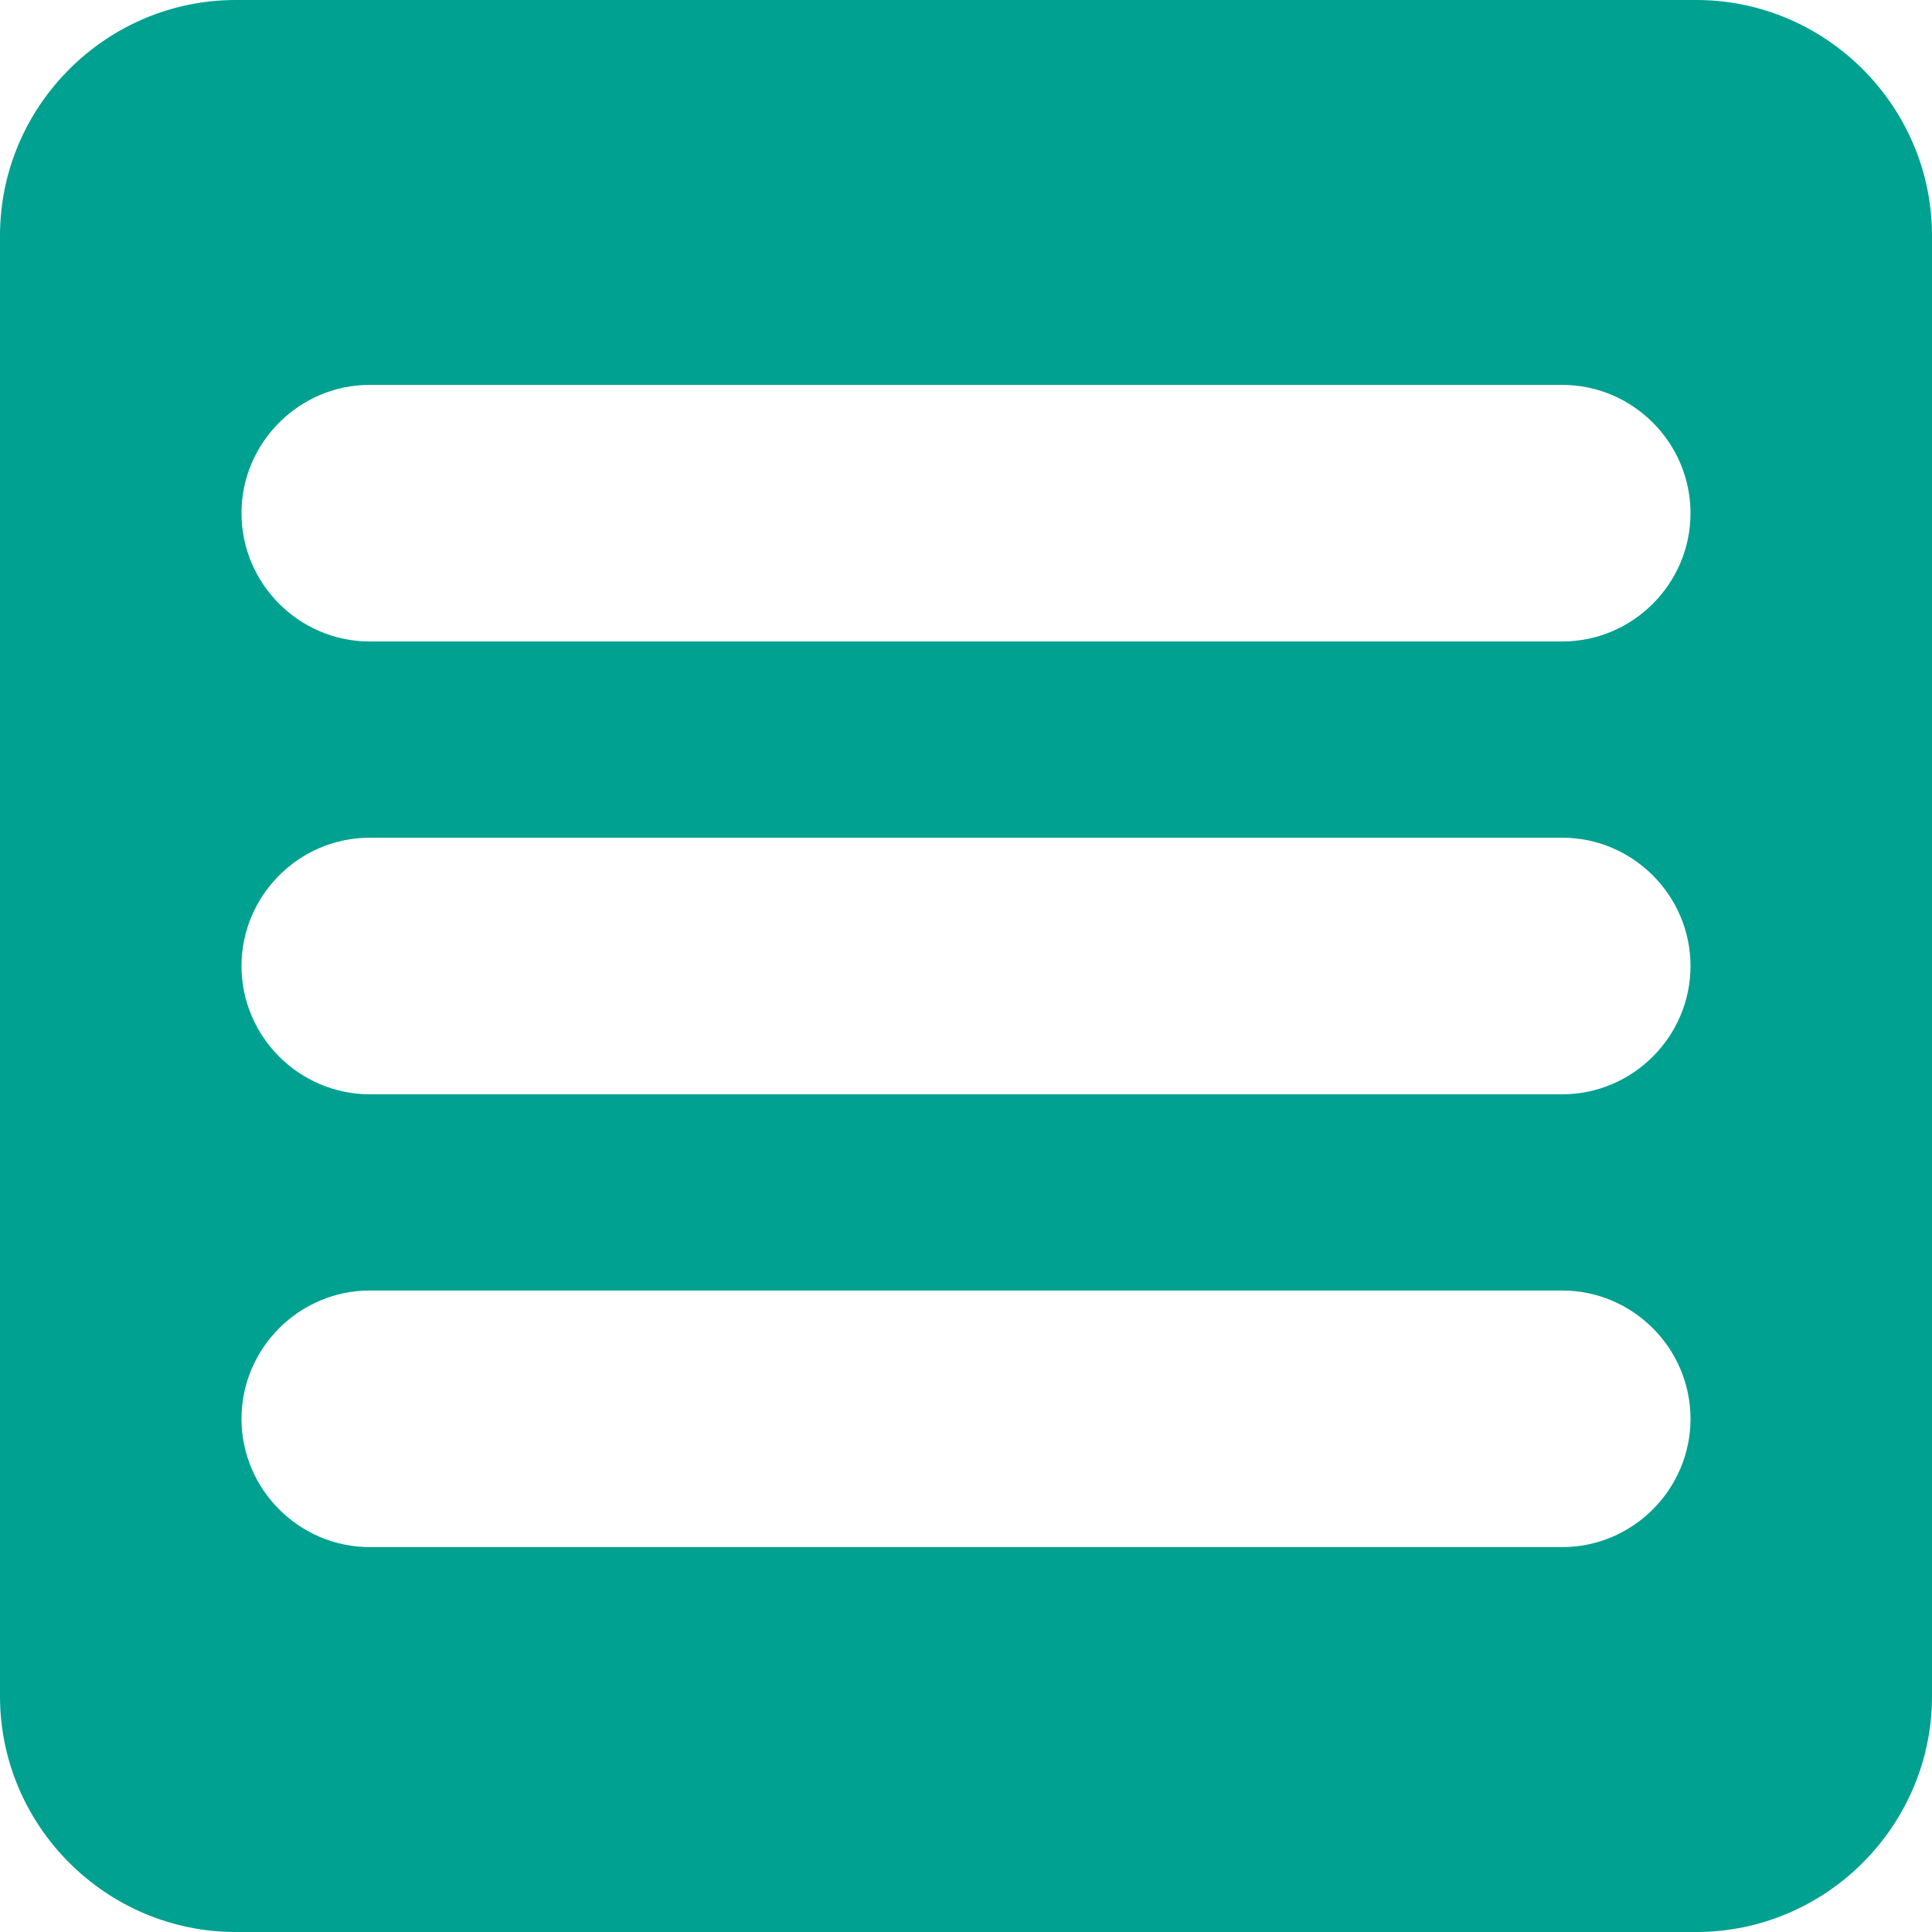
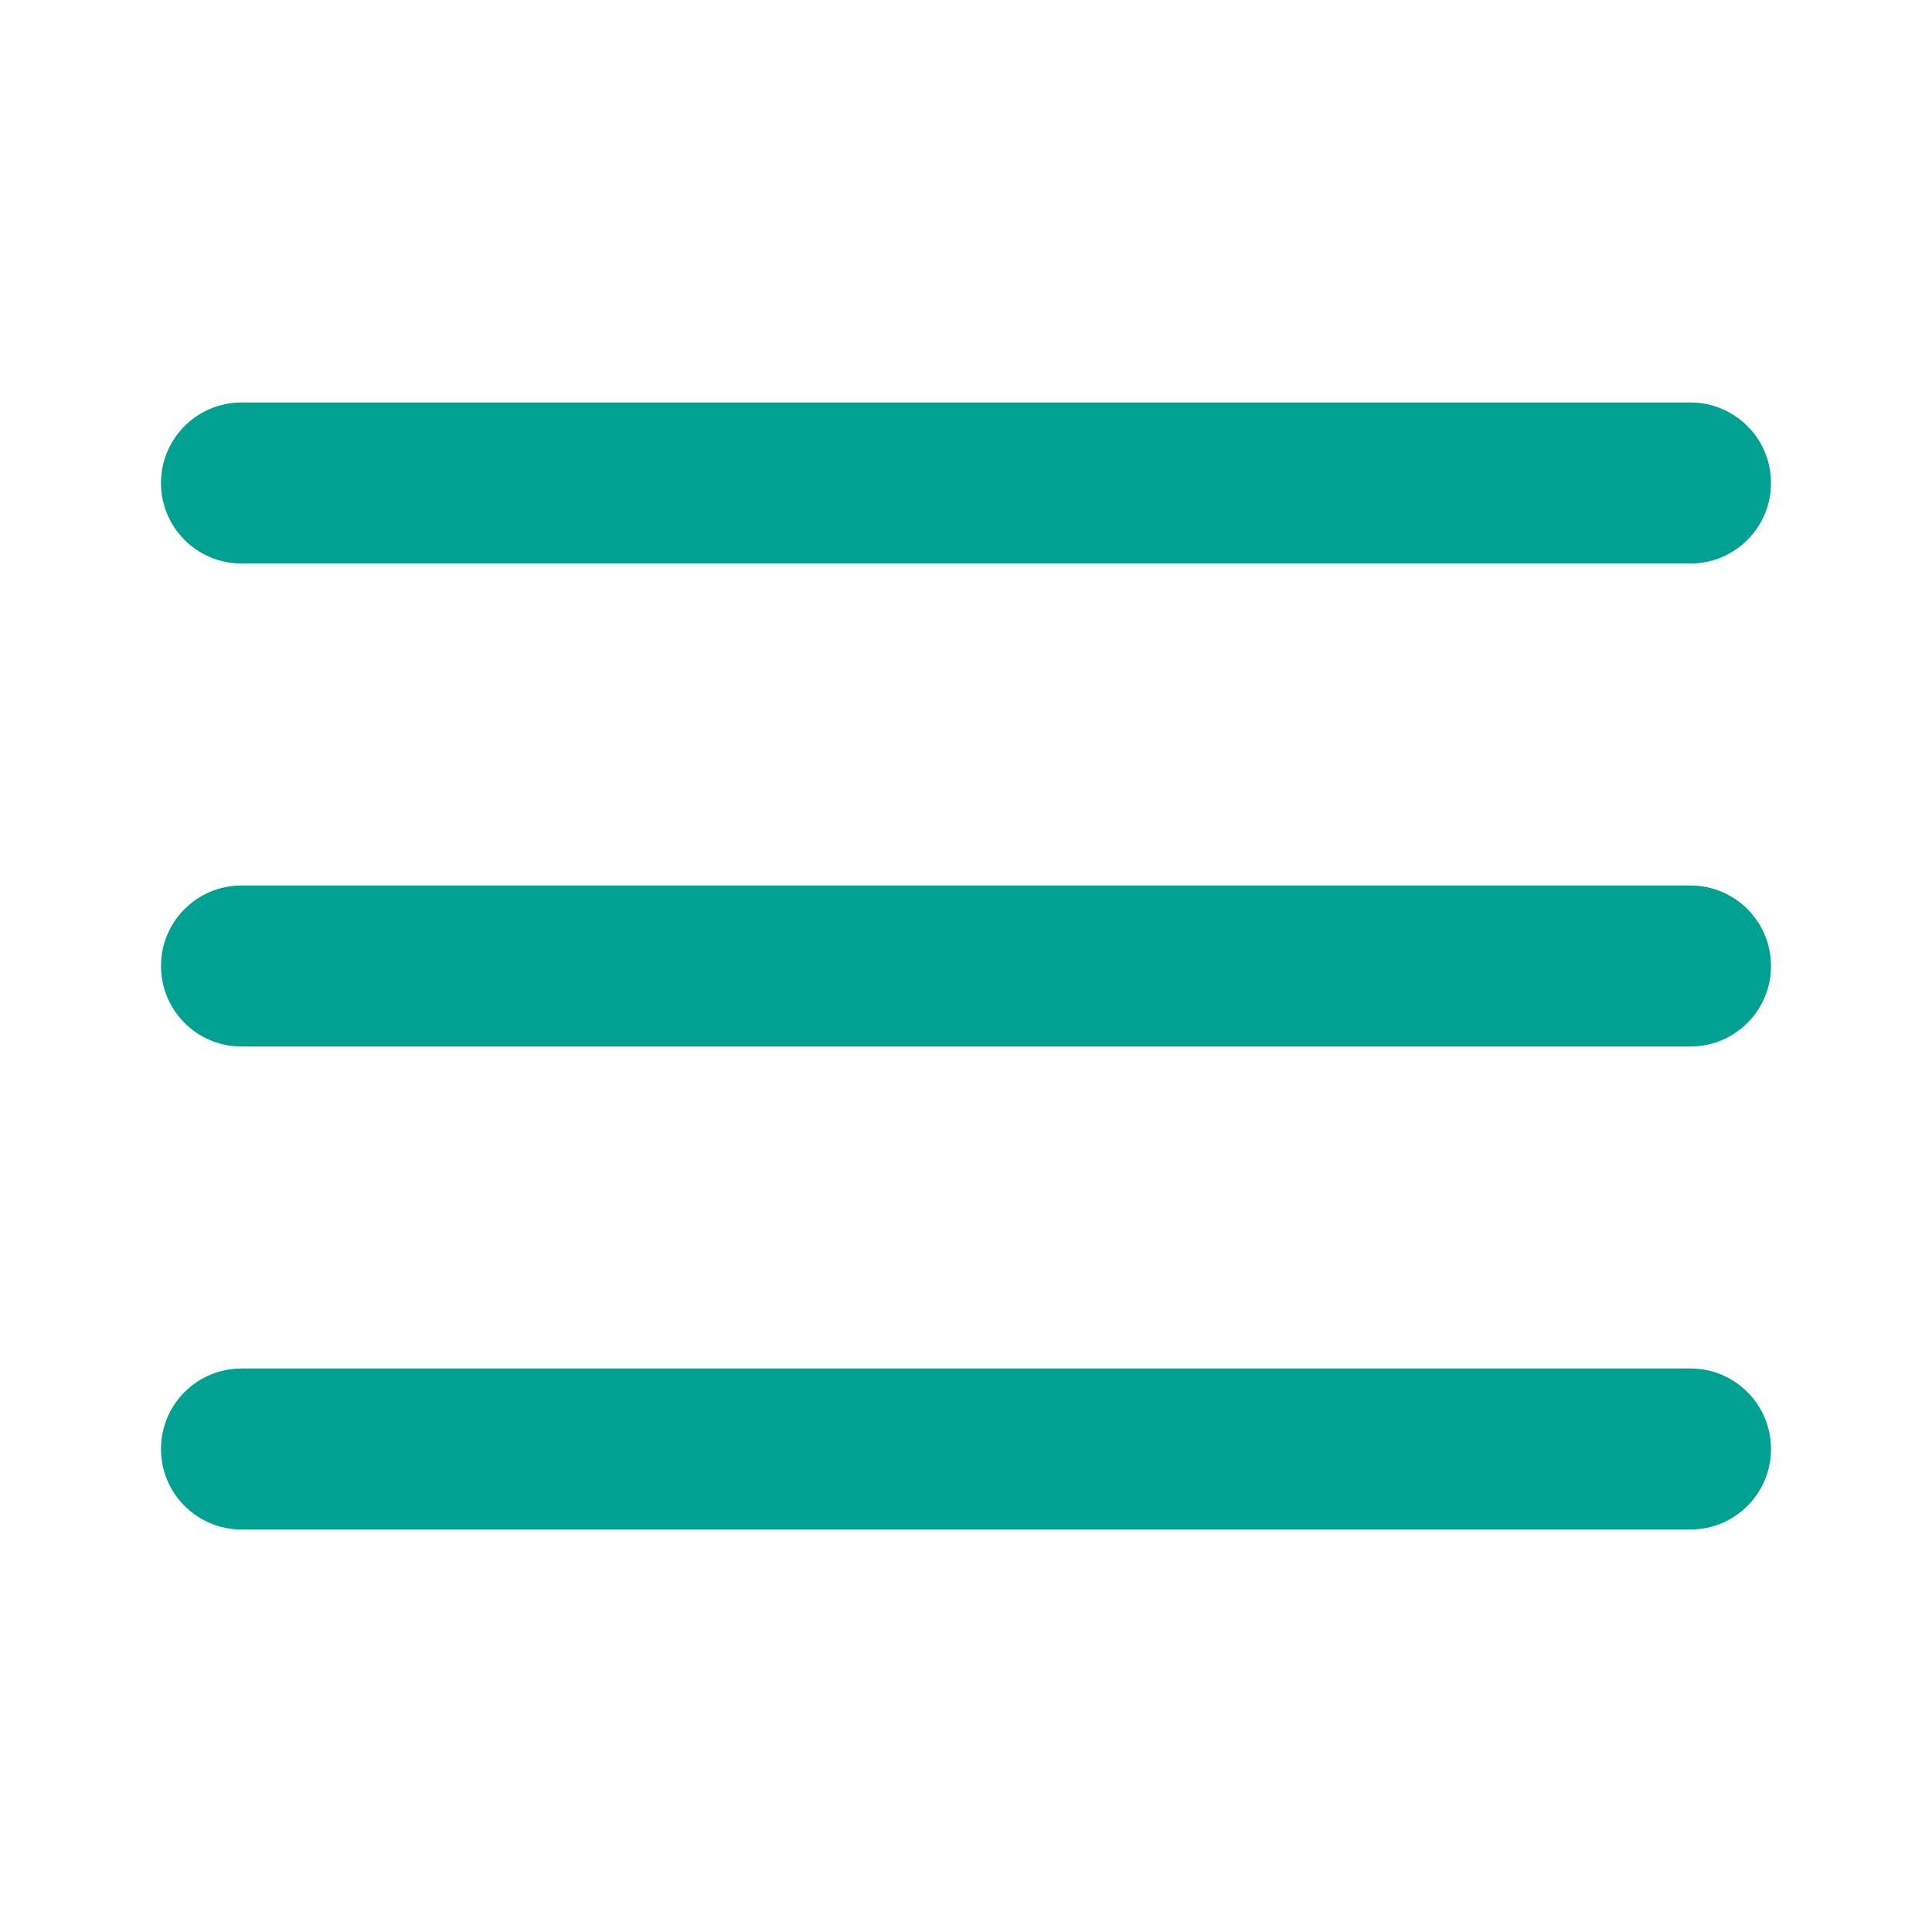
- <svg xmlns="http://www.w3.org/2000/svg" xml:space="preserve" width="180.622mm" height="180.622mm" version="1.1" style="shape-rendering:geometricPrecision; text-rendering:geometricPrecision; image-rendering:optimizeQuality; fill-rule:evenodd; clip-rule:evenodd" viewBox="0 0 18062.22 18062.22">
-   <defs>
-     <style type="text/css">
-    
-     .fil0 {fill:#00A190}
-    
-   </style>
-   </defs>
-   <g id="Layer_x0020_1">
-     <path class="fil0" d="M2203.74 0l13654.74 0c1212.06,0 2203.74,991.68 2203.74,2203.74l0 13654.74c0,1212.06 -991.68,2203.74 -2203.74,2203.74l-13654.74 0c-1212.06,0 -2203.74,-991.68 -2203.74,-2203.74l0 -13654.74c0,-1212.06 991.68,-2203.74 2203.74,-2203.74zm1253.49 12064.99l11147.76 0c659.7,0 1199.45,539.75 1199.45,1199.45l0 0c0,659.7 -539.75,1199.45 -1199.45,1199.45l-11147.76 0c-659.7,0 -1199.45,-539.75 -1199.45,-1199.45l0 0c0,-659.7 539.75,-1199.45 1199.45,-1199.45zm0 -8466.66l11147.76 0c659.7,0 1199.45,539.75 1199.45,1199.45l0 0c0,659.7 -539.75,1199.45 -1199.45,1199.45l-11147.76 0c-659.7,0 -1199.45,-539.75 -1199.45,-1199.45l0 0c0,-659.7 539.75,-1199.45 1199.45,-1199.45zm0 4233.33l11147.76 0c659.7,0 1199.45,539.75 1199.45,1199.45l0 0c0,659.7 -539.75,1199.45 -1199.45,1199.45l-11147.76 0c-659.7,0 -1199.45,-539.75 -1199.45,-1199.45l0 0c0,-659.7 539.75,-1199.45 1199.45,-1199.45z" />
-   </g>
+ <svg xmlns="http://www.w3.org/2000/svg" fill="#00a190" viewBox="0 0 24 24" width="48px" height="48px">
+   <path d="M 3 5 A 1 1 0 1 0 3 7 L 21 7 A 1 1 0 1 0 21 5 L 3 5 z M 3 11 A 1 1 0 1 0 3 13 L 21 13 A 1 1 0 1 0 21 11 L 3 11 z M 3 17 A 1 1 0 1 0 3 19 L 21 19 A 1 1 0 1 0 21 17 L 3 17 z" />
</svg>
